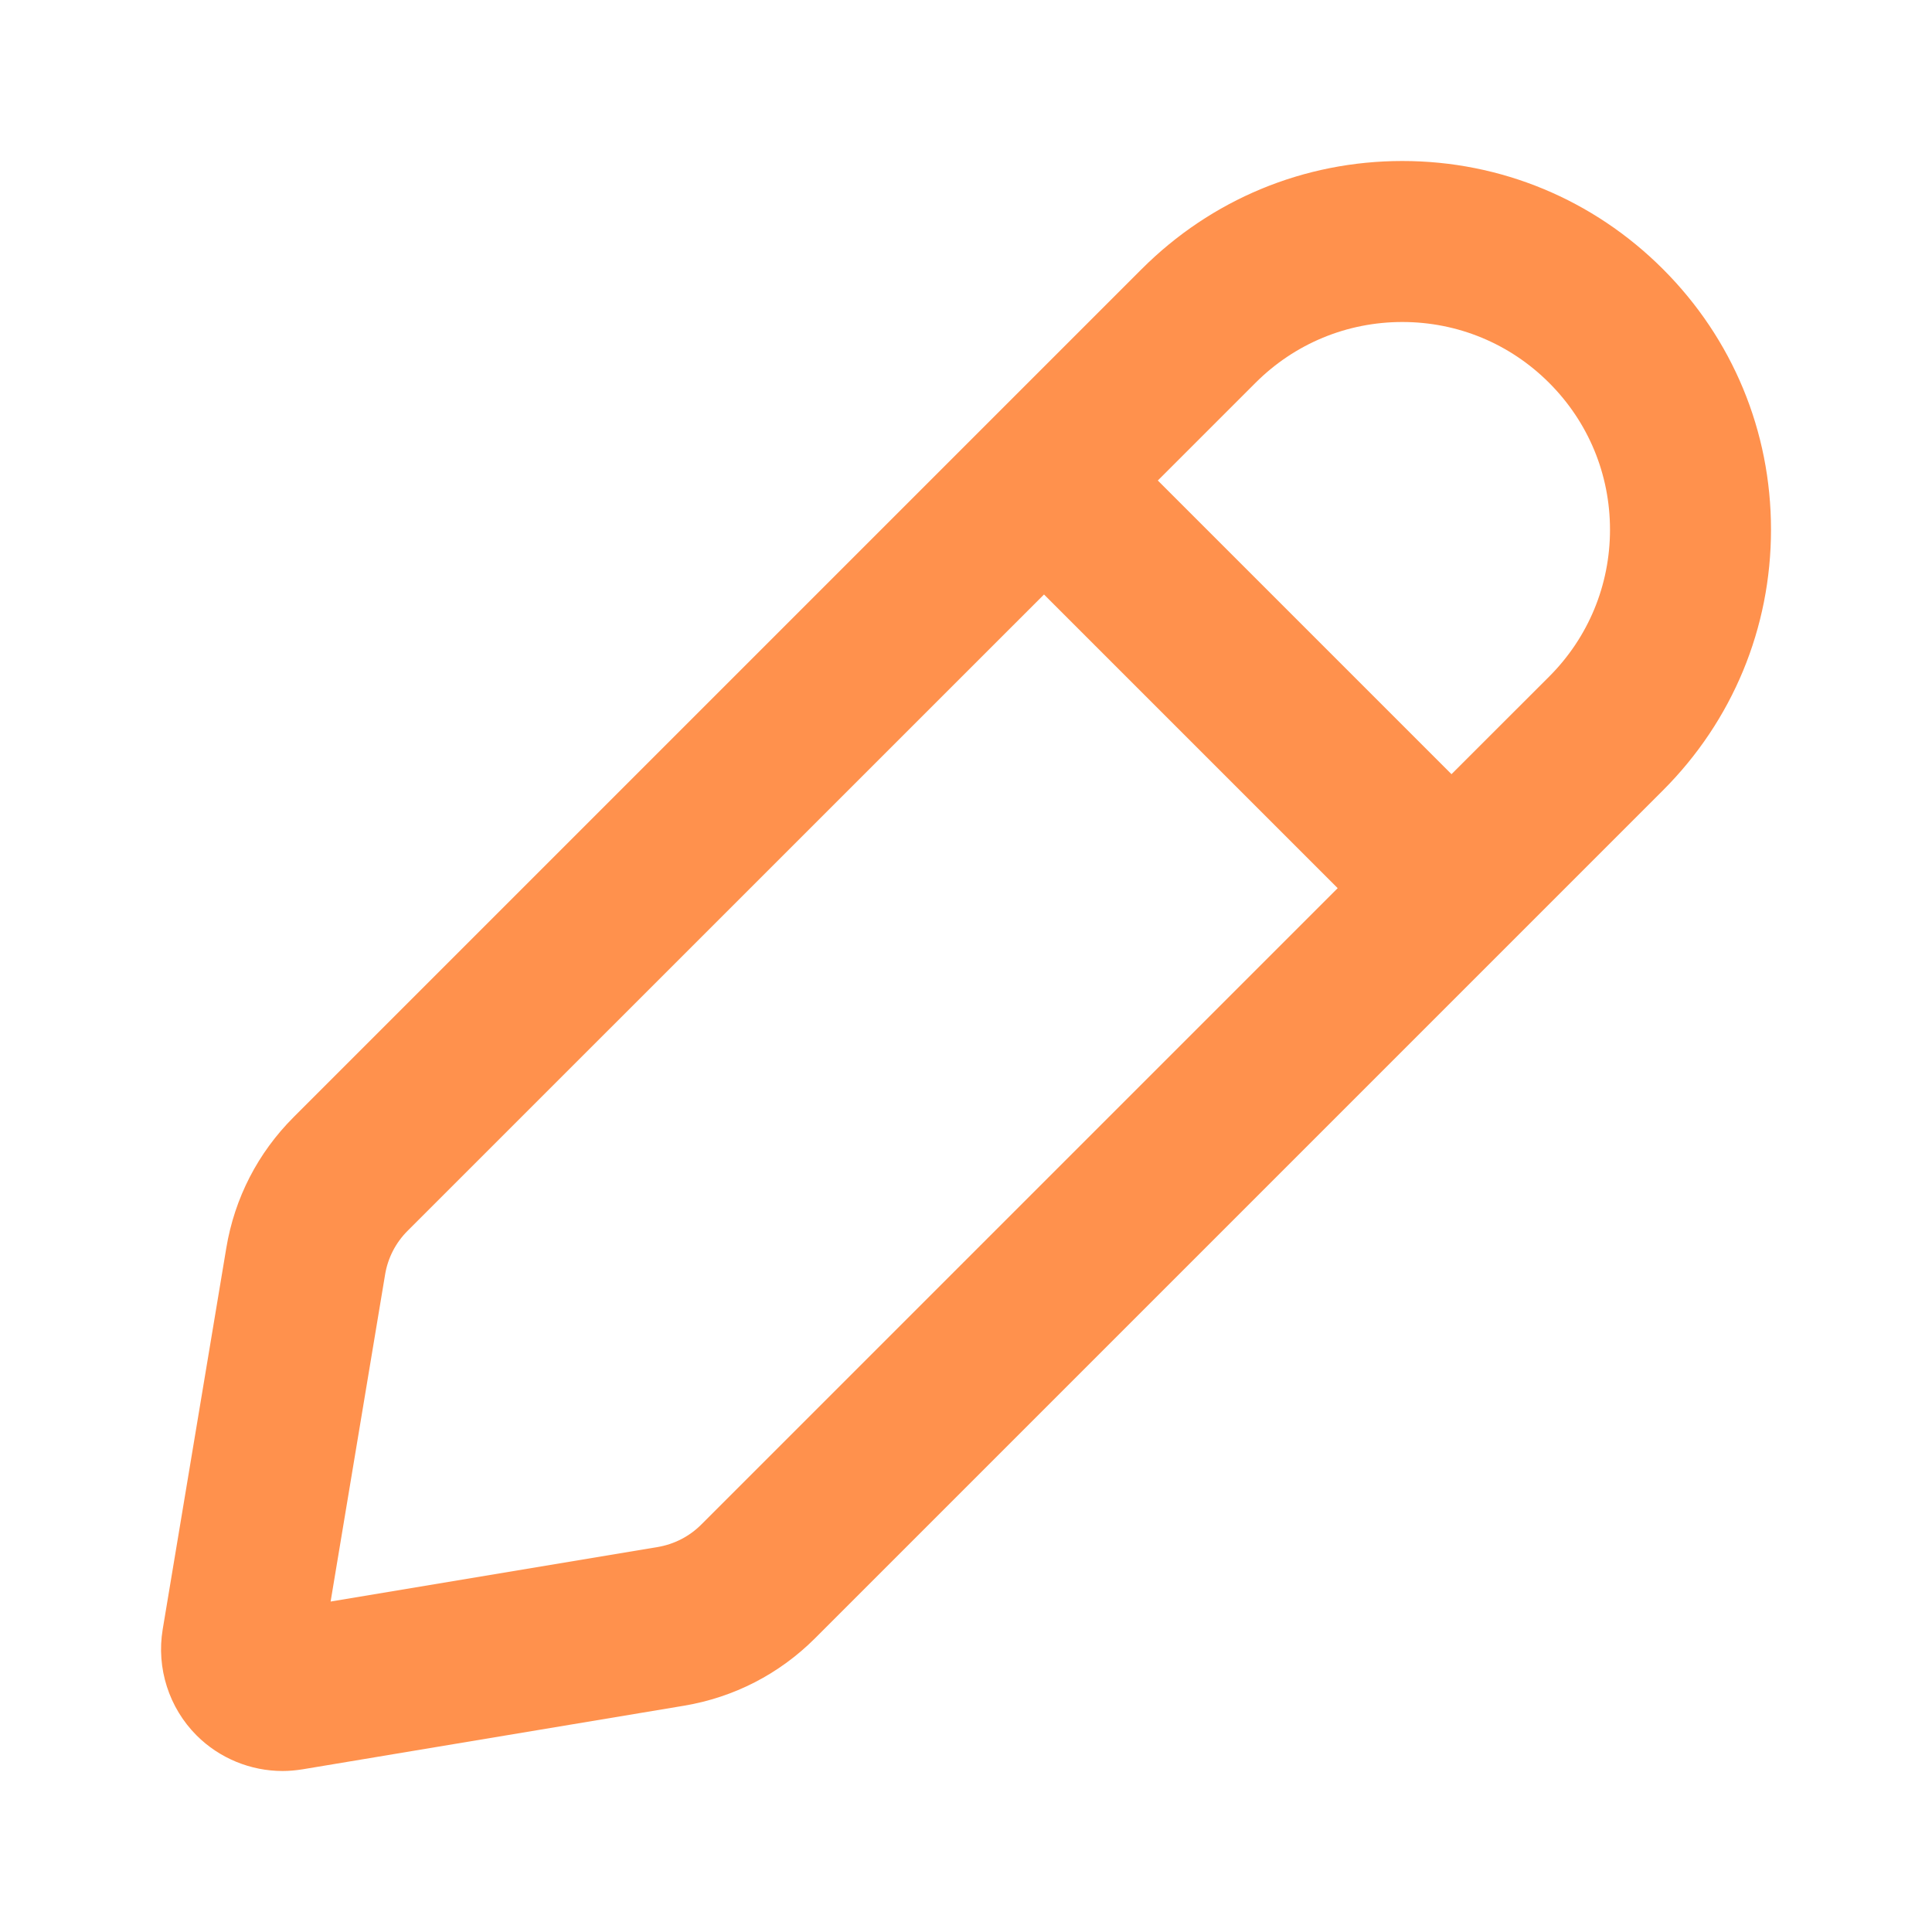
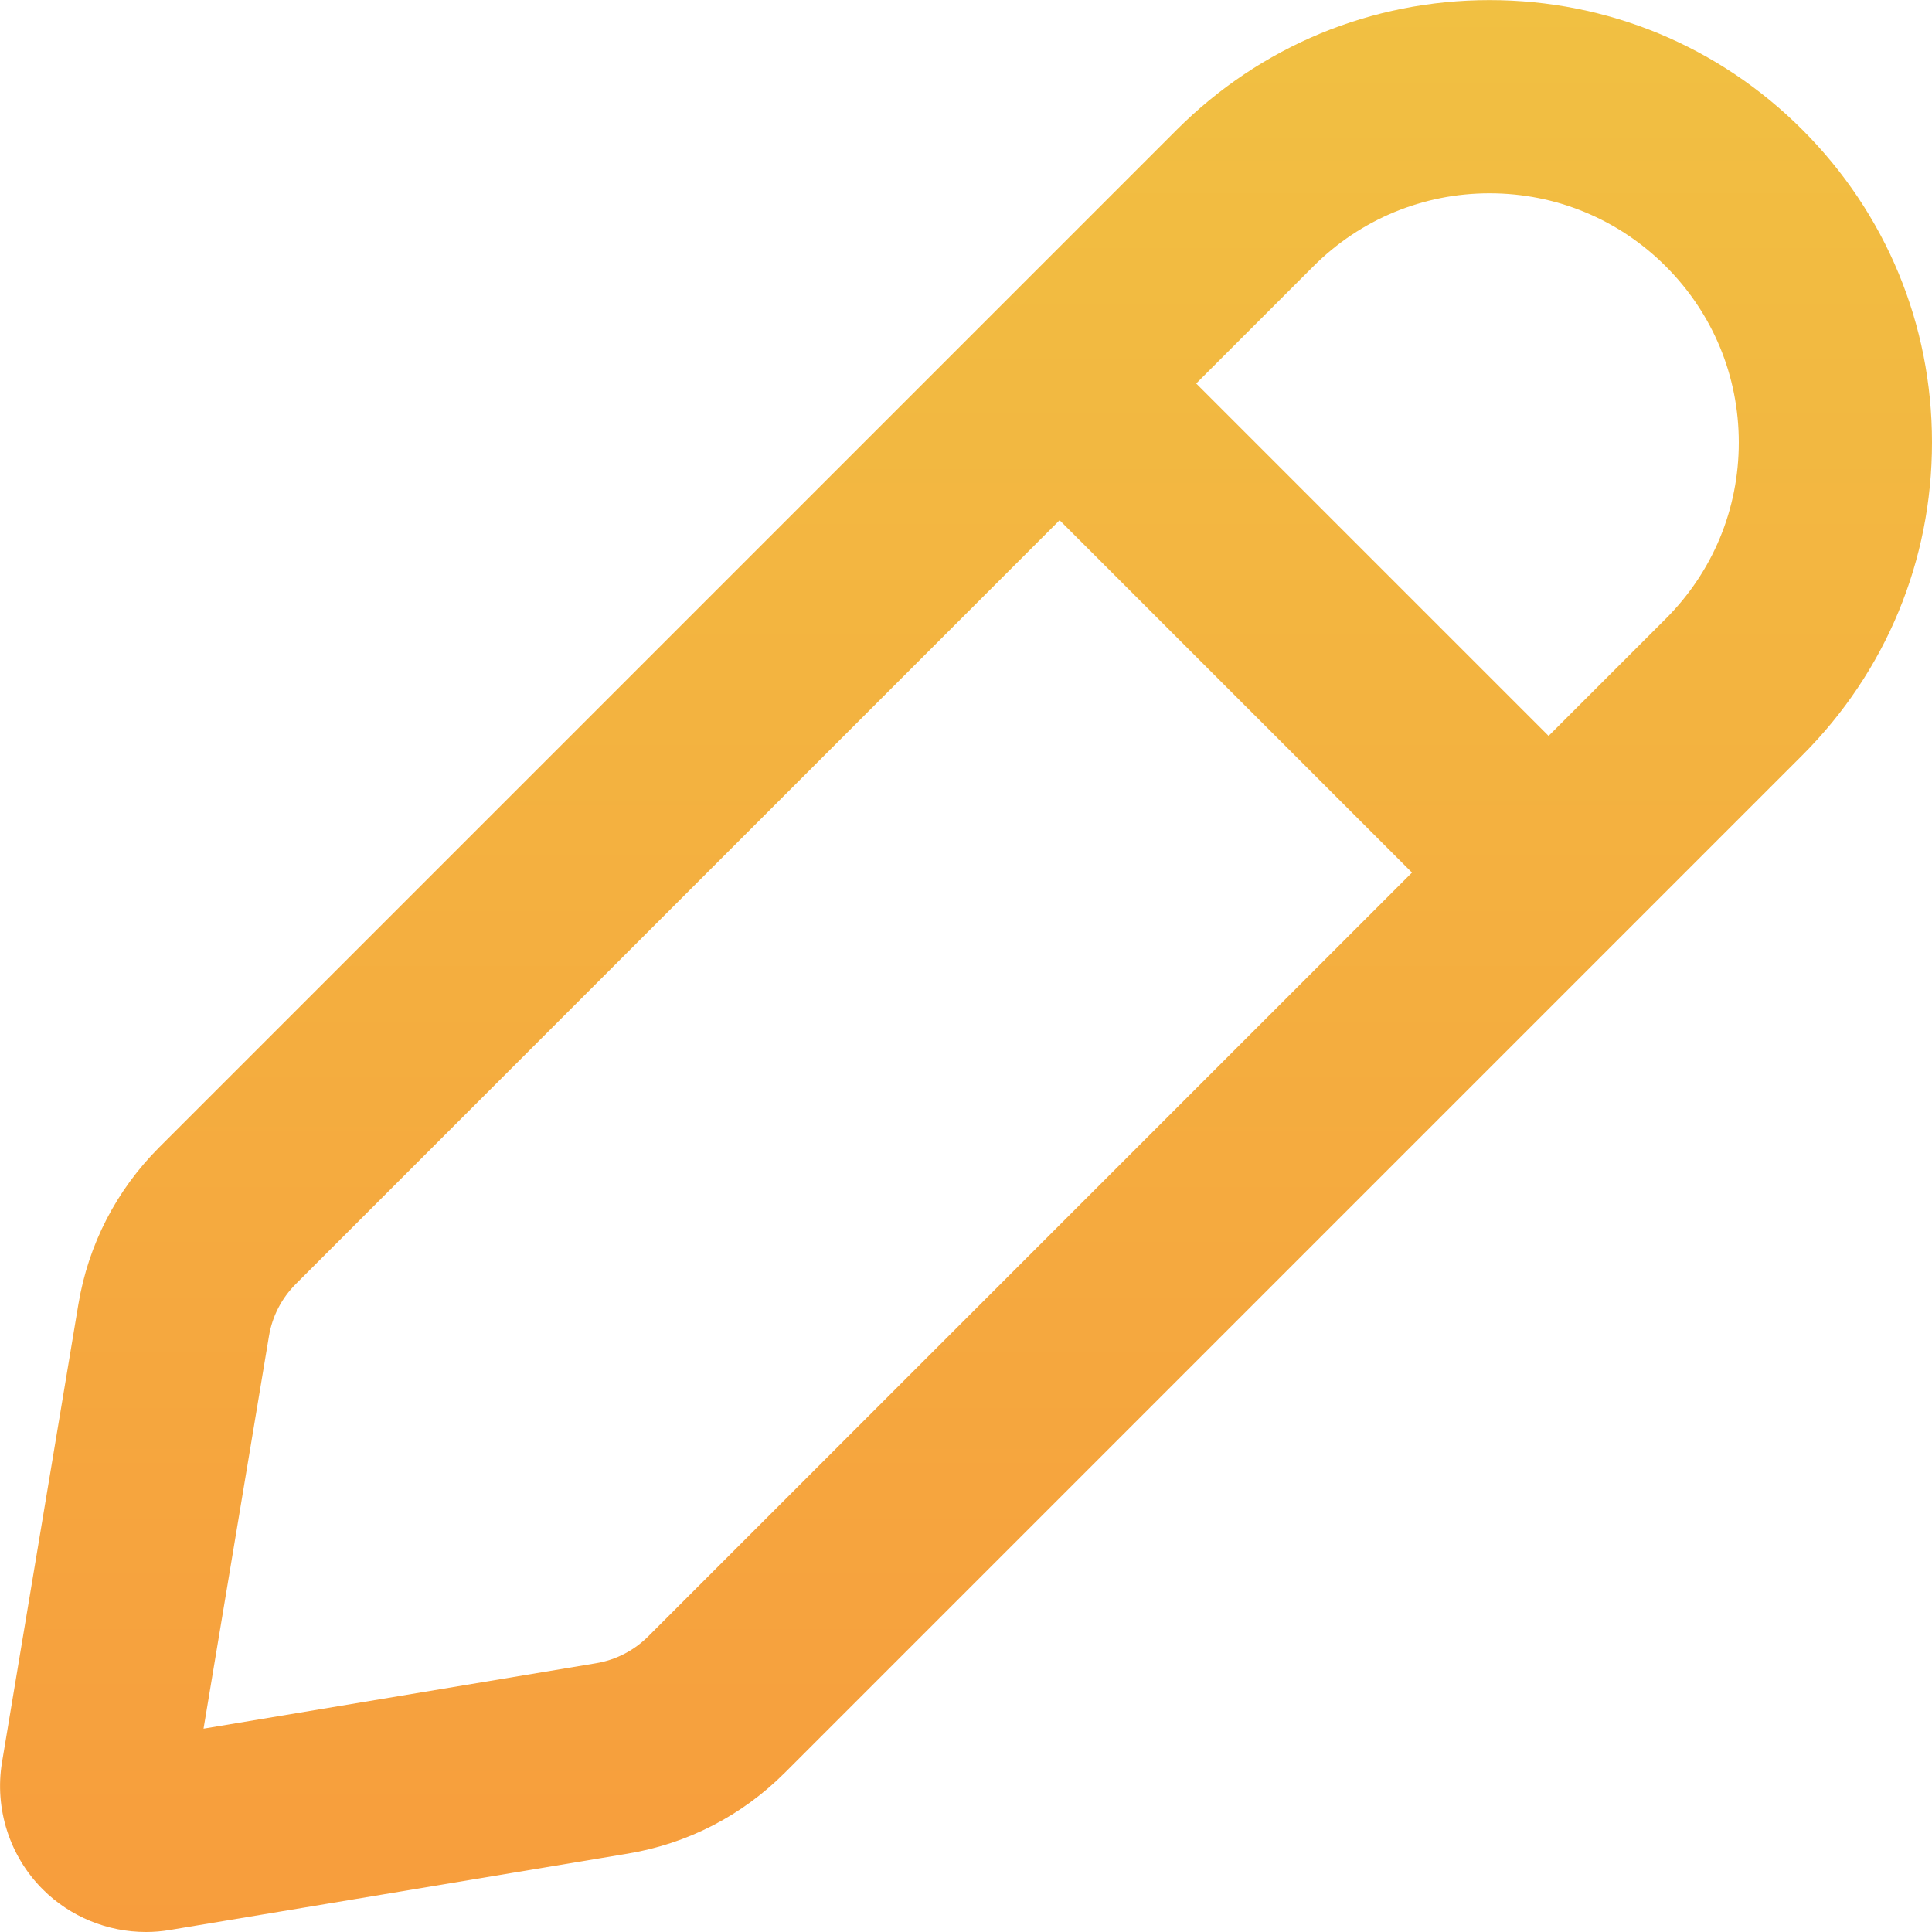
- <svg xmlns="http://www.w3.org/2000/svg" width="24" height="24" viewBox="0 0 24 24" fill="none">
-   <path d="M20.658 3.343C19.793 2.478 18.643 2 17.42 2C16.197 2 15.047 2.478 14.182 3.343L3.649 13.876C3.204 14.32 2.914 14.883 2.811 15.504L2.021 20.241C1.941 20.721 2.099 21.215 2.442 21.558C2.727 21.843 3.114 22 3.511 22C3.594 22 3.676 21.992 3.759 21.979L8.497 21.189C9.117 21.085 9.68 20.796 10.125 20.351L20.658 9.818C21.523 8.953 22 7.801 22 6.579C22 5.356 21.523 4.208 20.658 3.343ZM8.711 18.939C8.563 19.087 8.375 19.183 8.169 19.218L4.107 19.895L4.784 15.832C4.818 15.627 4.915 15.438 5.063 15.29L12.969 7.385L16.617 11.033L8.711 18.939ZM19.244 8.405L18.031 9.617L14.383 5.969L15.596 4.756C16.083 4.269 16.732 4 17.42 4C18.109 4 18.757 4.269 19.244 4.756C19.731 5.243 20 5.891 20 6.58C20 7.269 19.731 7.918 19.244 8.405Z" fill="#FF914D" />
+ <svg xmlns="http://www.w3.org/2000/svg" width="20" height="20" viewBox="0 0 20 20" fill="none">
+   <path d="M18.658 1.343C17.793 0.478 16.643 0.001 15.42 0.001C14.197 0.001 13.047 0.478 12.182 1.343L1.649 11.876C1.204 12.321 0.914 12.884 0.811 13.504L0.021 18.242C-0.059 18.722 0.099 19.215 0.442 19.558C0.727 19.843 1.114 20 1.511 20C1.594 20 1.676 19.993 1.759 19.979L6.497 19.189C7.117 19.086 7.68 18.796 8.125 18.351L18.658 7.818C19.523 6.953 20 5.802 20 4.58C20 3.357 19.523 2.208 18.658 1.343ZM6.711 16.939C6.563 17.087 6.375 17.184 6.169 17.218L2.107 17.895L2.784 13.833C2.818 13.627 2.915 13.439 3.063 13.291L10.969 5.385L14.617 9.033L6.711 16.939ZM17.244 6.405L16.031 7.618L12.383 3.97L13.596 2.757C14.083 2.27 14.732 2.001 15.42 2.001C16.109 2.001 16.757 2.27 17.244 2.757C17.731 3.244 18 3.892 18 4.581C18 5.27 17.731 5.918 17.244 6.405Z" fill="url(#paint0_linear_107_300)" />
+   <defs>
+     <linearGradient id="paint0_linear_107_300" x1="10" y1="0.001" x2="10" y2="20" gradientUnits="userSpaceOnUse">
+       <stop stop-color="#F1C042" />
+       <stop offset="1" stop-color="#F79D3D" />
+     </linearGradient>
+   </defs>
</svg>
